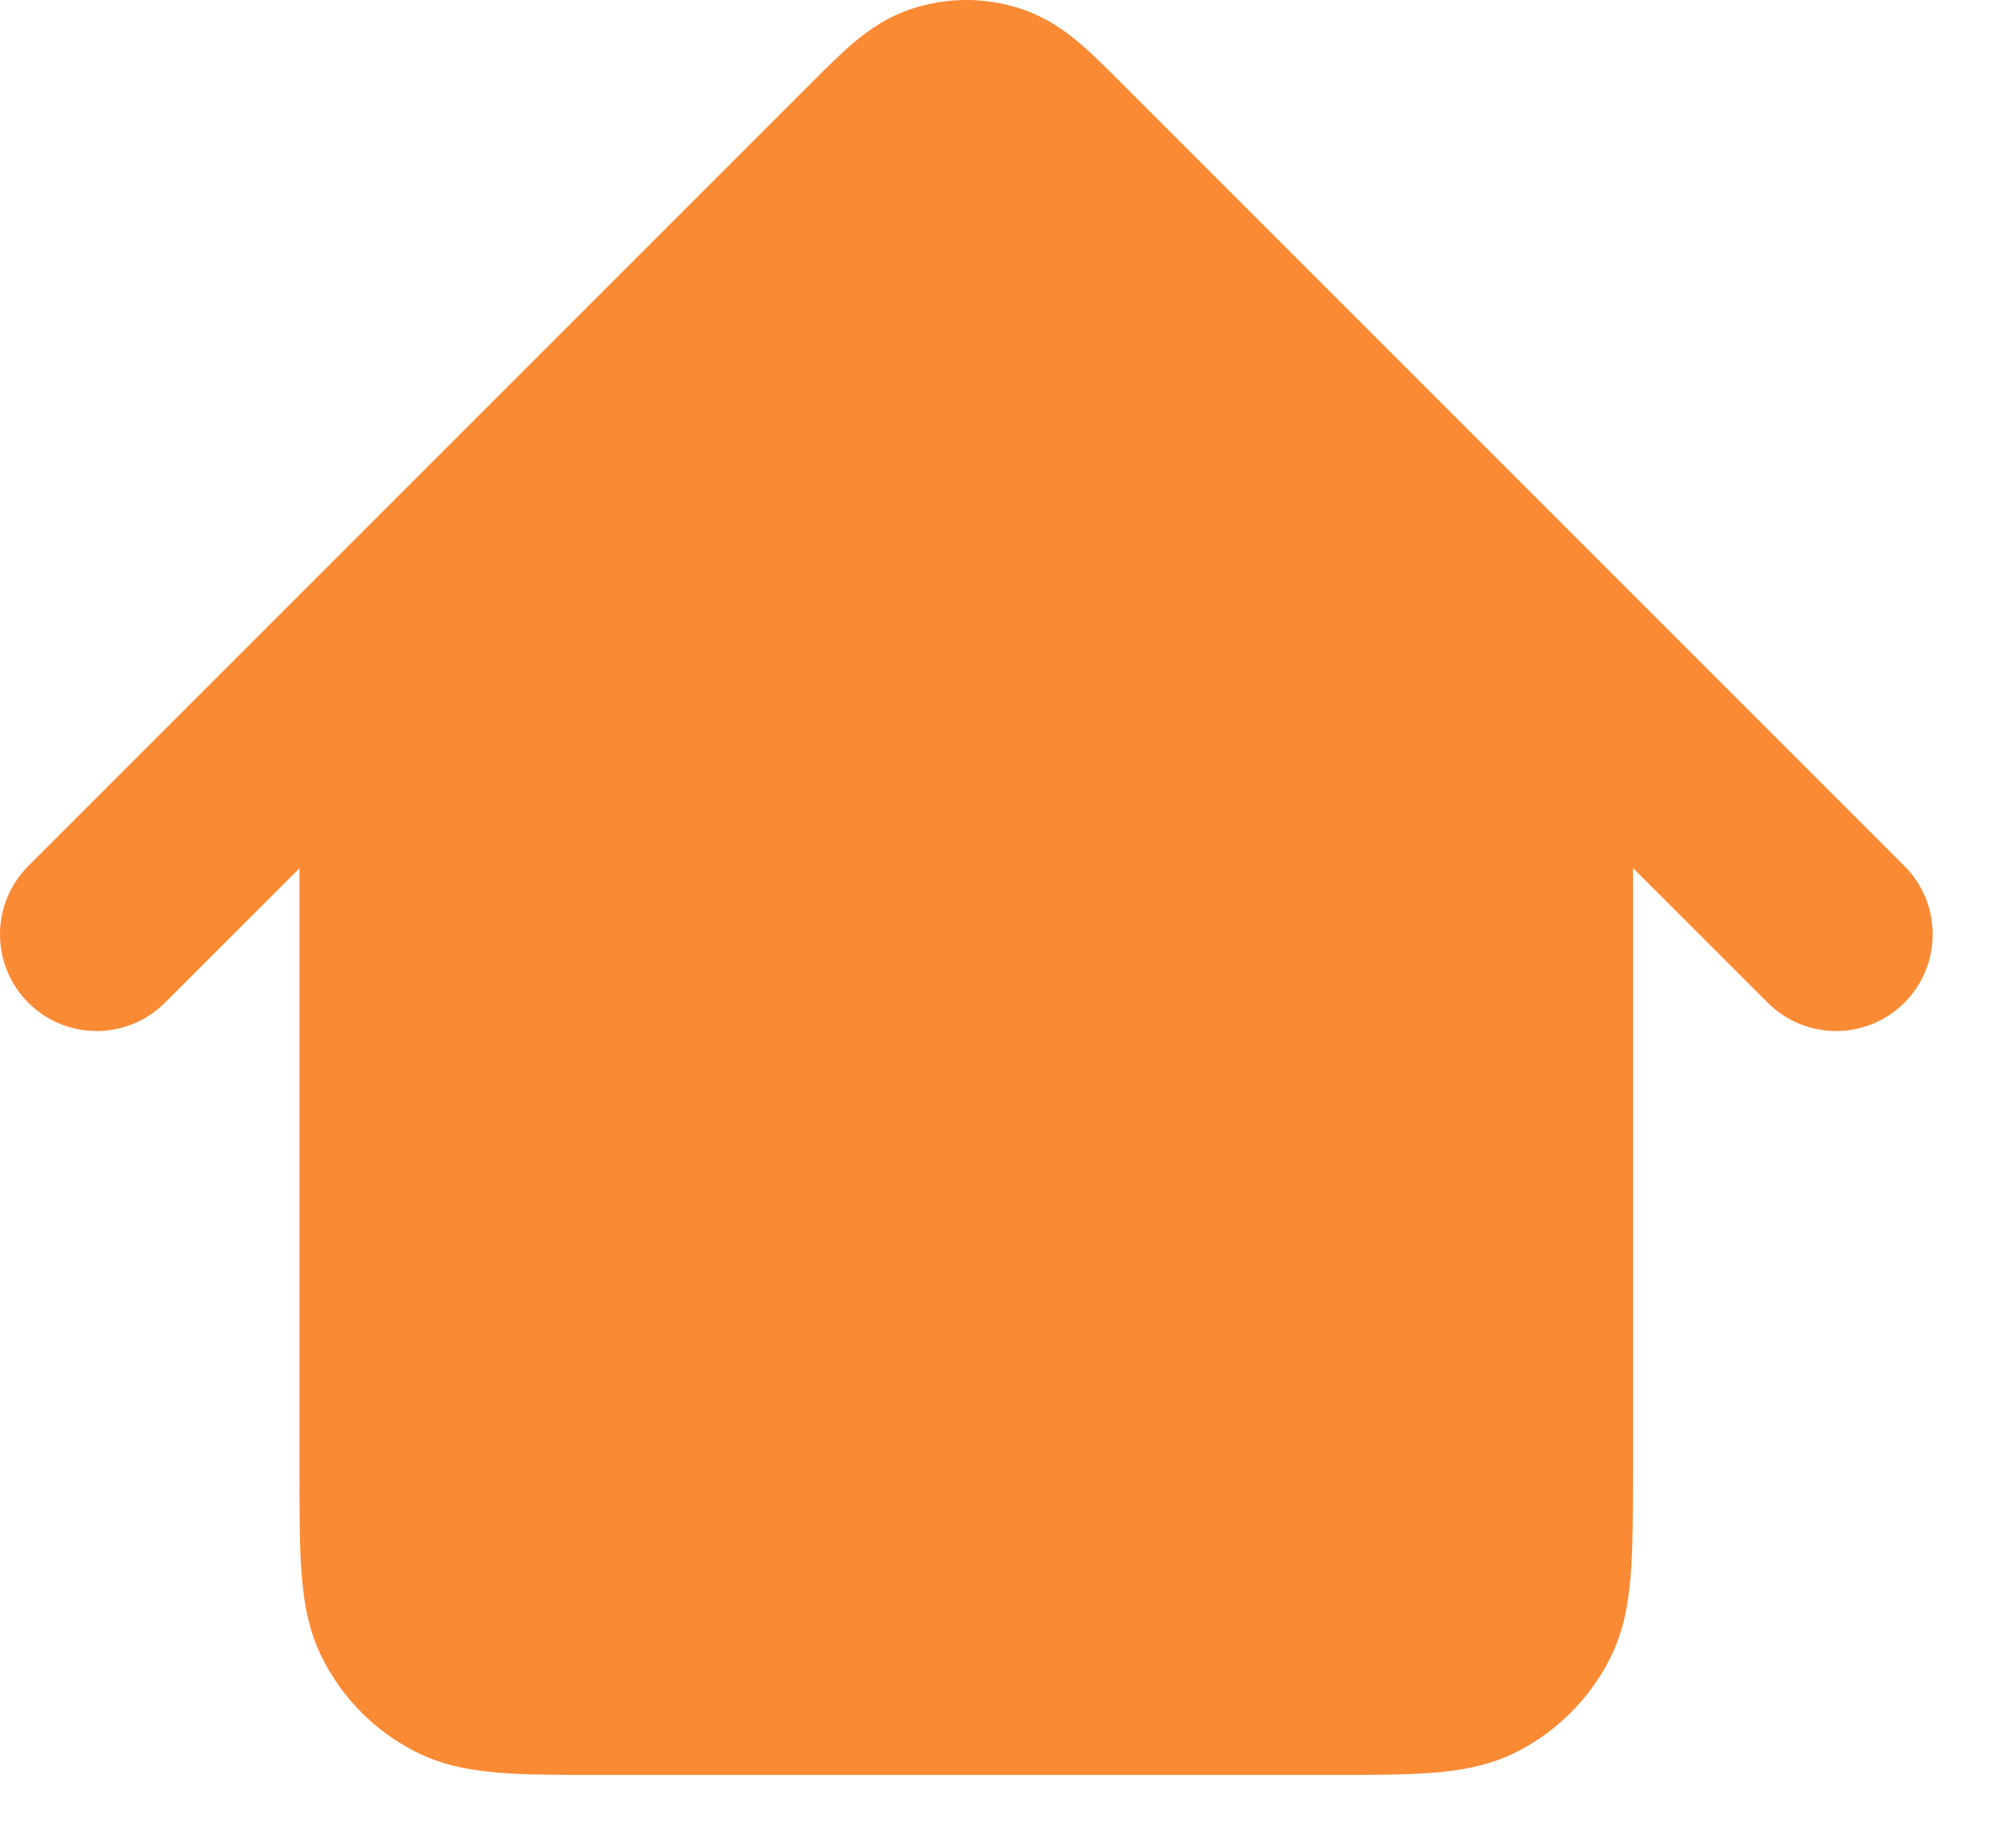
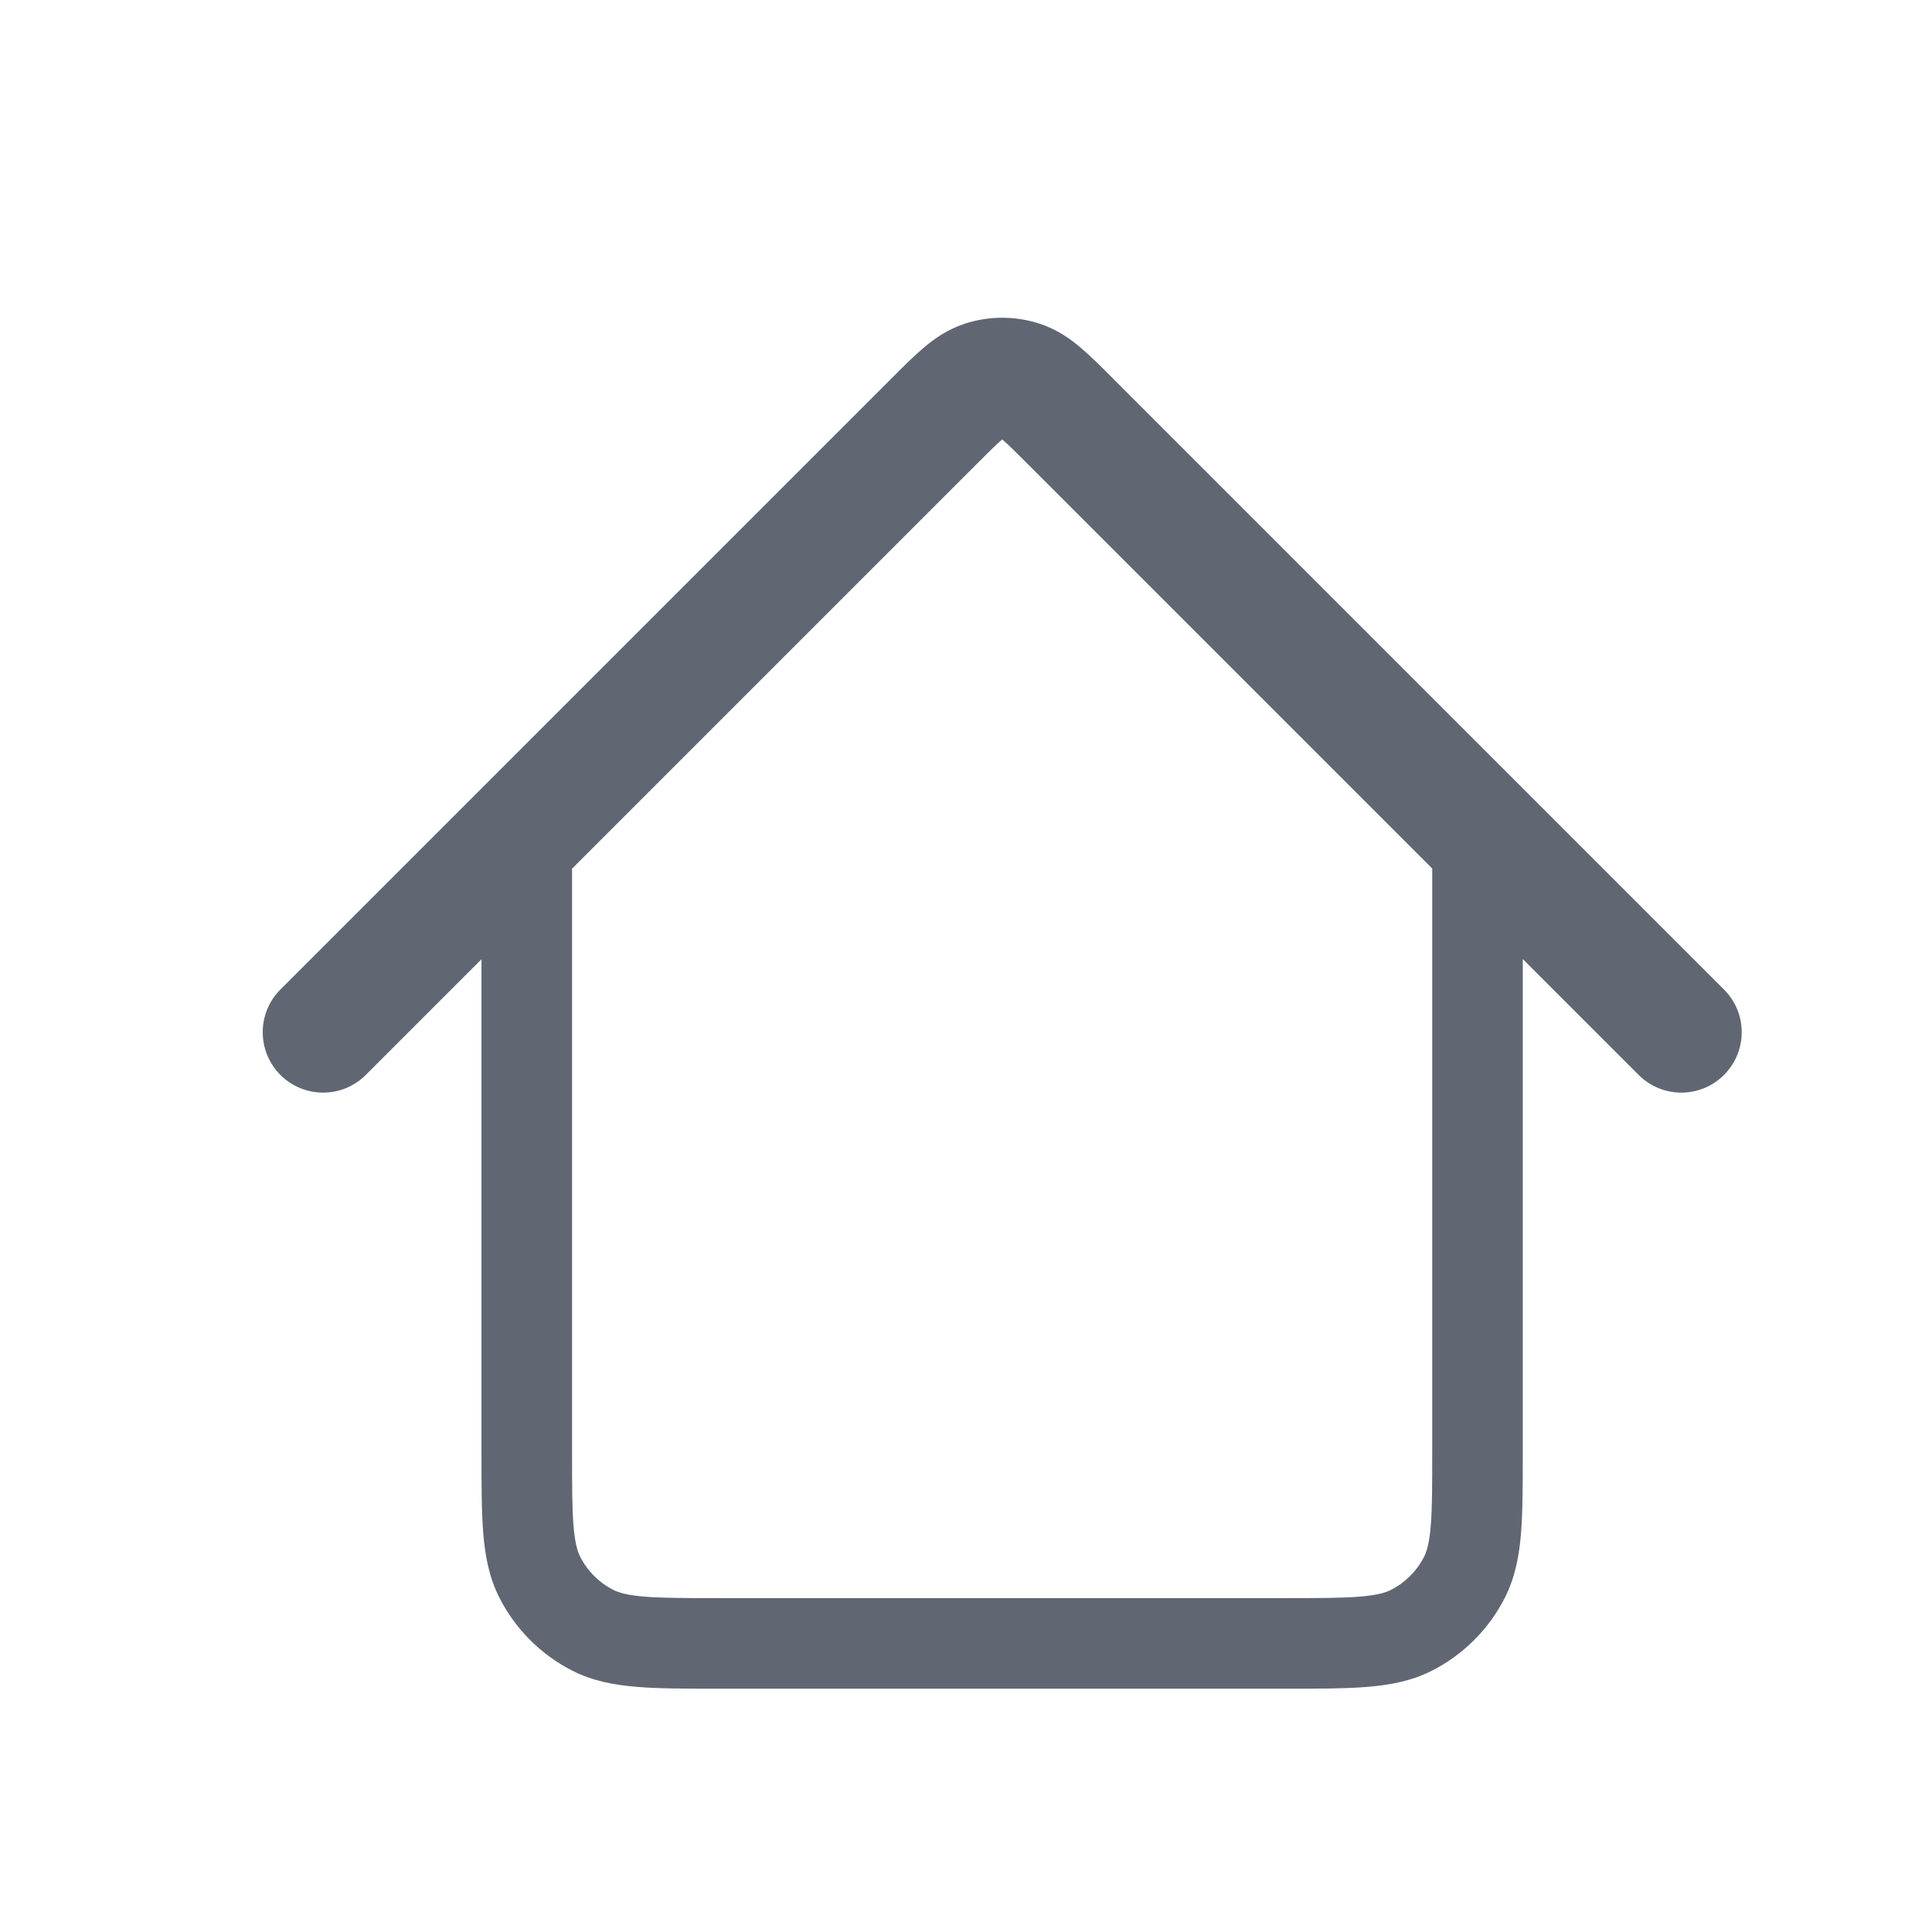
- <svg xmlns="http://www.w3.org/2000/svg" width="22" height="20" viewBox="0 0 22 20" fill="none">
-   <path fill-rule="evenodd" clip-rule="evenodd" d="M19.291 10.942L17.82 9.472V16.036V16.062C17.82 16.513 17.82 16.889 17.795 17.196C17.769 17.517 17.712 17.818 17.567 18.102C17.345 18.539 16.99 18.894 16.553 19.116C16.269 19.261 15.968 19.318 15.648 19.344C15.34 19.369 14.964 19.369 14.513 19.369H14.488H6.6H6.575C6.124 19.369 5.748 19.369 5.441 19.344C5.12 19.318 4.819 19.261 4.535 19.116C4.098 18.894 3.743 18.539 3.521 18.102C3.376 17.818 3.319 17.517 3.293 17.196C3.268 16.889 3.268 16.513 3.268 16.062L3.268 16.036V9.475L1.8 10.942C1.389 11.354 0.721 11.354 0.309 10.942C-0.103 10.53 -0.103 9.862 0.309 9.45L8.845 0.914L8.867 0.892L8.867 0.892C9.015 0.744 9.167 0.592 9.308 0.472C9.466 0.338 9.677 0.184 9.959 0.093C10.34 -0.031 10.751 -0.031 11.132 0.093C11.414 0.184 11.625 0.338 11.783 0.472C11.924 0.592 12.076 0.744 12.224 0.892L12.246 0.914L20.782 9.45C21.194 9.862 21.194 10.53 20.782 10.942C20.37 11.354 19.702 11.354 19.291 10.942Z" fill="#FA8A34" />
+ <svg xmlns="http://www.w3.org/2000/svg" width="32" height="32" viewBox="0 0 32 32" fill="none">
+   <path fill-rule="evenodd" clip-rule="evenodd" d="M17.218 5.361C16.816 5.23 16.384 5.23 15.982 5.361C15.692 5.455 15.47 5.614 15.295 5.763C15.136 5.898 14.962 6.072 14.784 6.25L14.761 6.273L4.644 16.39C4.254 16.78 4.254 17.413 4.644 17.804C5.035 18.195 5.668 18.195 6.059 17.804L7.975 15.888V24.02L7.975 24.05C7.975 24.584 7.975 25.03 8.004 25.394C8.035 25.774 8.102 26.131 8.274 26.468C8.538 26.985 8.959 27.406 9.476 27.67C9.813 27.842 10.17 27.909 10.55 27.94C10.914 27.97 11.36 27.97 11.894 27.97H11.894H11.925H21.272H21.303H21.303C21.837 27.97 22.283 27.97 22.647 27.94C23.027 27.909 23.384 27.842 23.721 27.67C24.238 27.406 24.659 26.985 24.923 26.468C25.094 26.131 25.162 25.774 25.193 25.394C25.222 25.03 25.222 24.584 25.222 24.05V24.02V15.885L27.141 17.804C27.532 18.195 28.165 18.195 28.555 17.804C28.946 17.413 28.946 16.78 28.555 16.39L18.438 6.273L18.416 6.25L18.416 6.25C18.237 6.072 18.064 5.898 17.904 5.763C17.73 5.614 17.508 5.455 17.218 5.361ZM23.722 14.385L17.024 7.687C16.814 7.477 16.699 7.363 16.61 7.287L16.6 7.279L16.59 7.287C16.501 7.363 16.385 7.477 16.176 7.687L9.475 14.388V24.02C9.475 24.592 9.475 24.976 9.499 25.272C9.523 25.559 9.565 25.697 9.611 25.787C9.731 26.022 9.922 26.213 10.157 26.333C10.248 26.379 10.385 26.421 10.672 26.445C10.968 26.469 11.352 26.47 11.925 26.47H21.272C21.845 26.47 22.229 26.469 22.525 26.445C22.812 26.421 22.949 26.379 23.04 26.333C23.275 26.213 23.466 26.022 23.586 25.787C23.632 25.697 23.674 25.559 23.698 25.272C23.722 24.976 23.722 24.592 23.722 24.02V14.385Z" fill="#606773" />
</svg>
